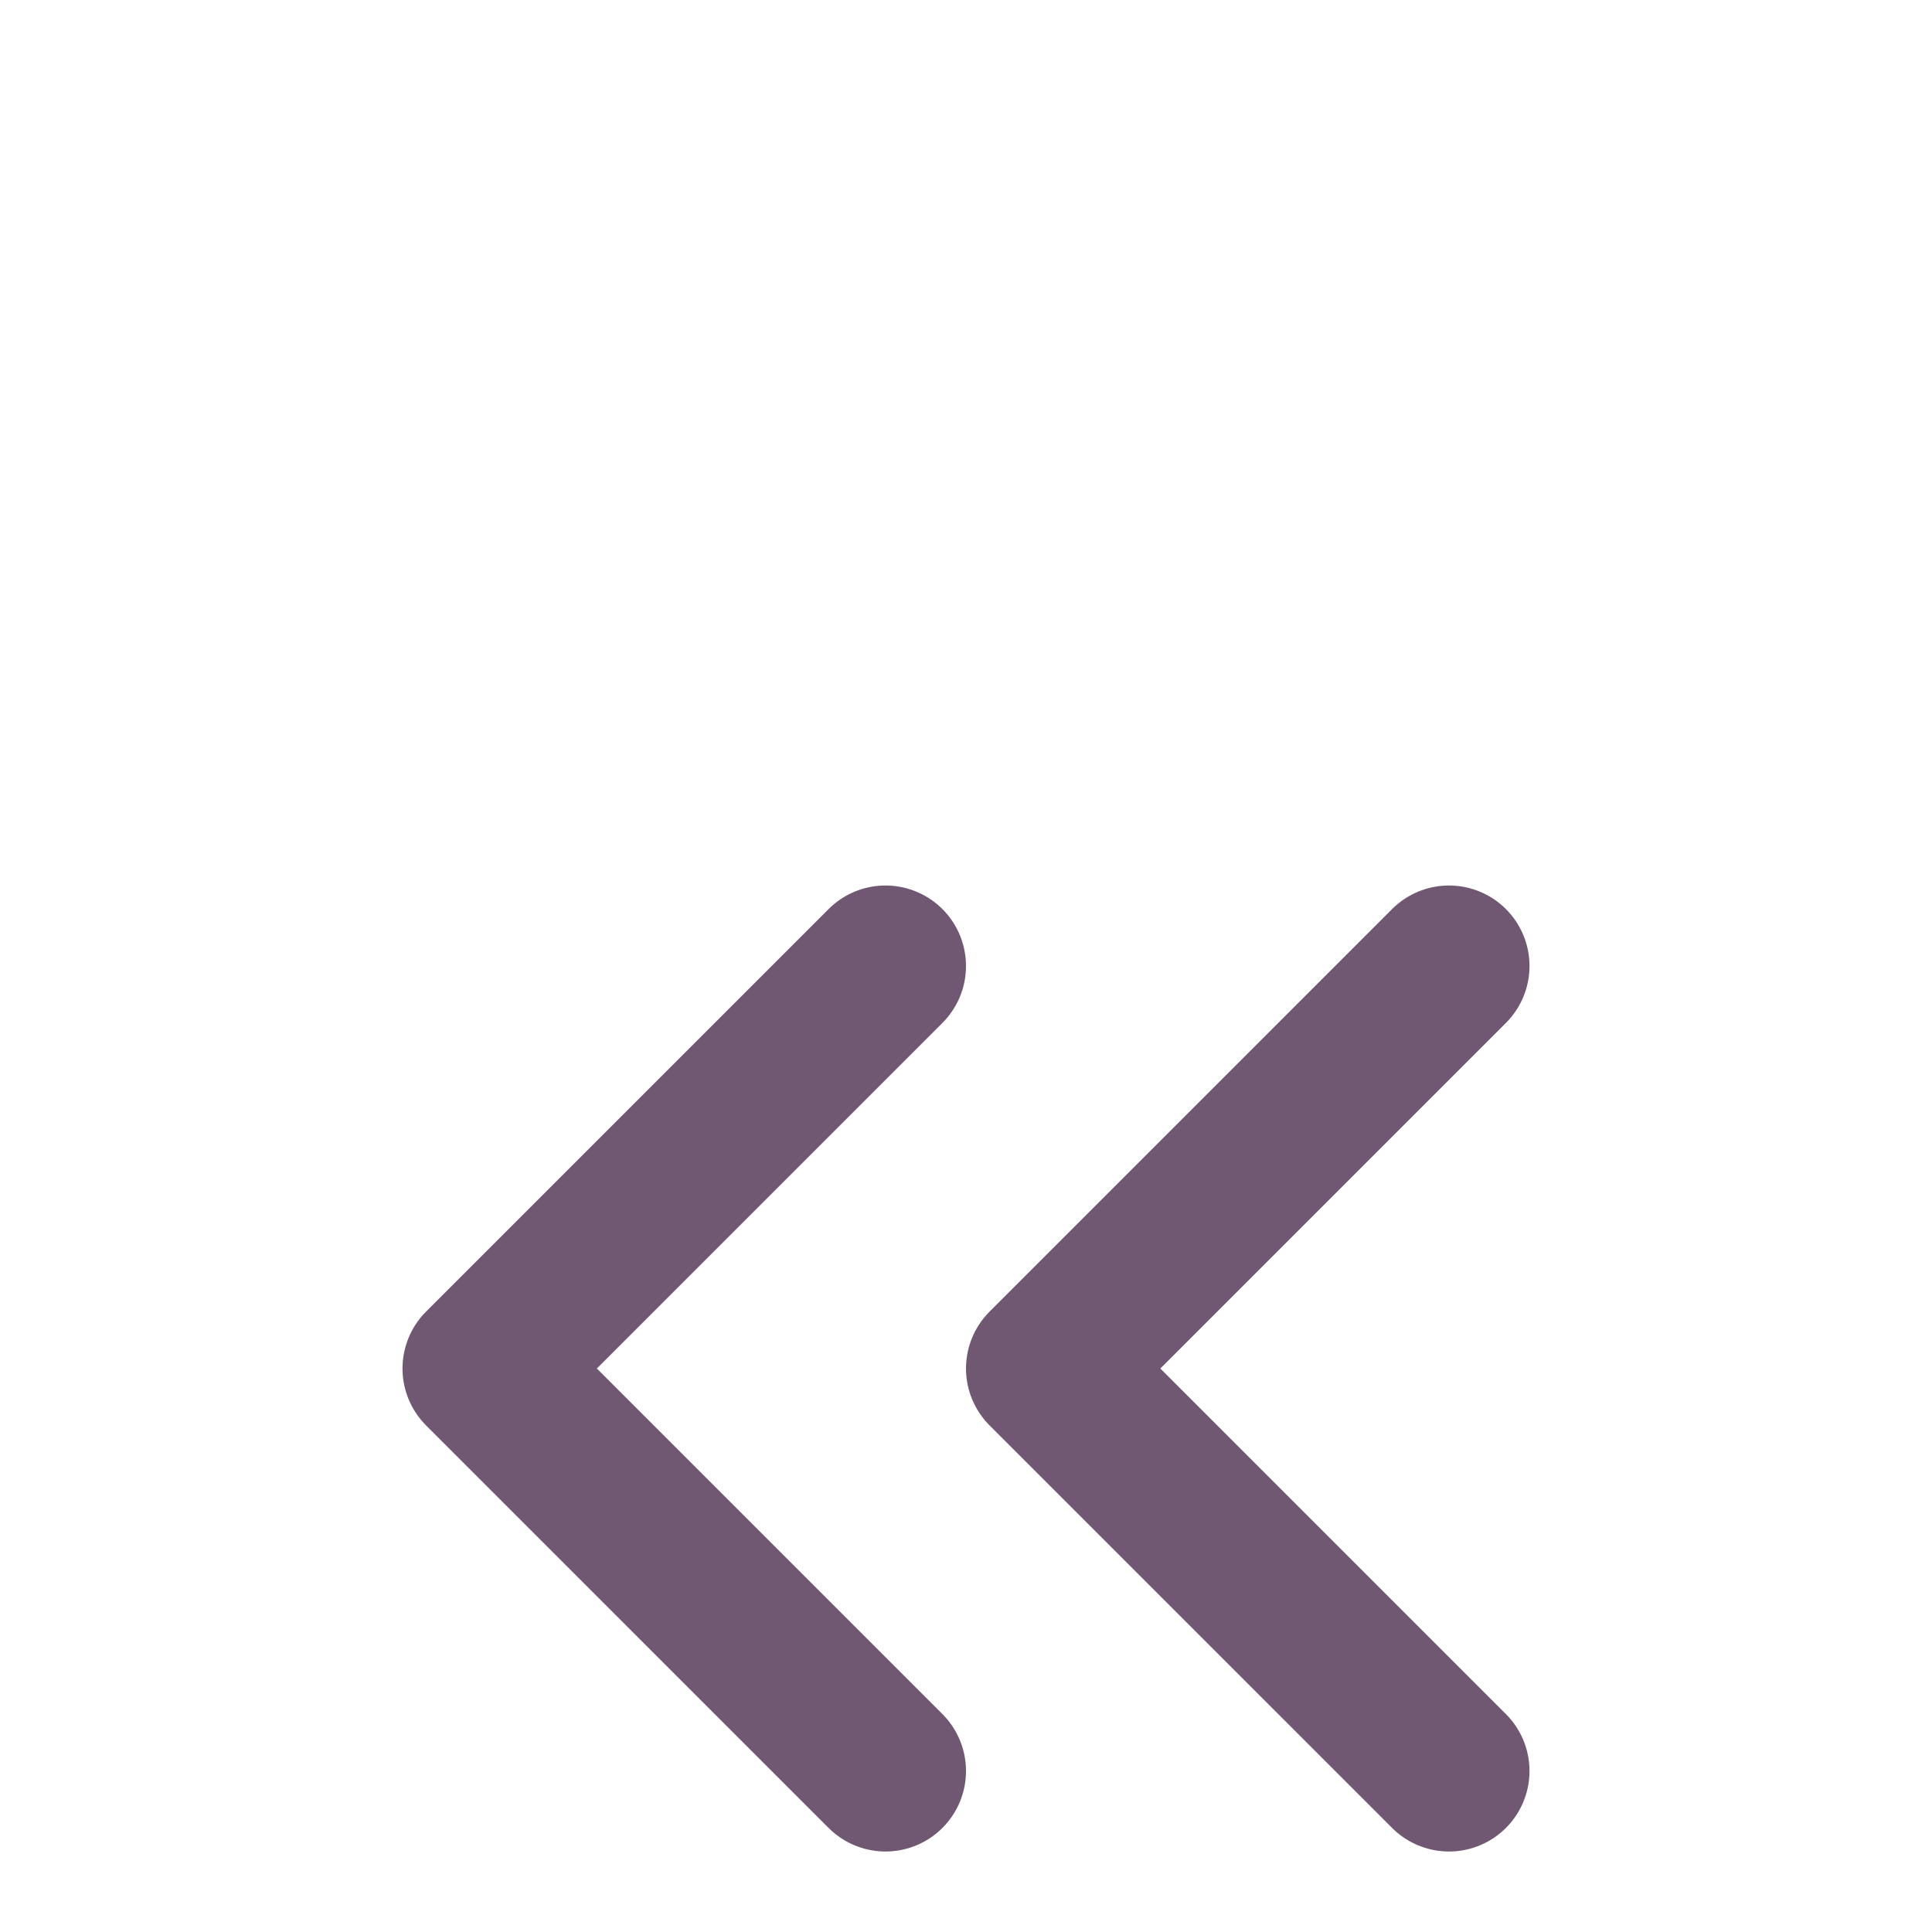
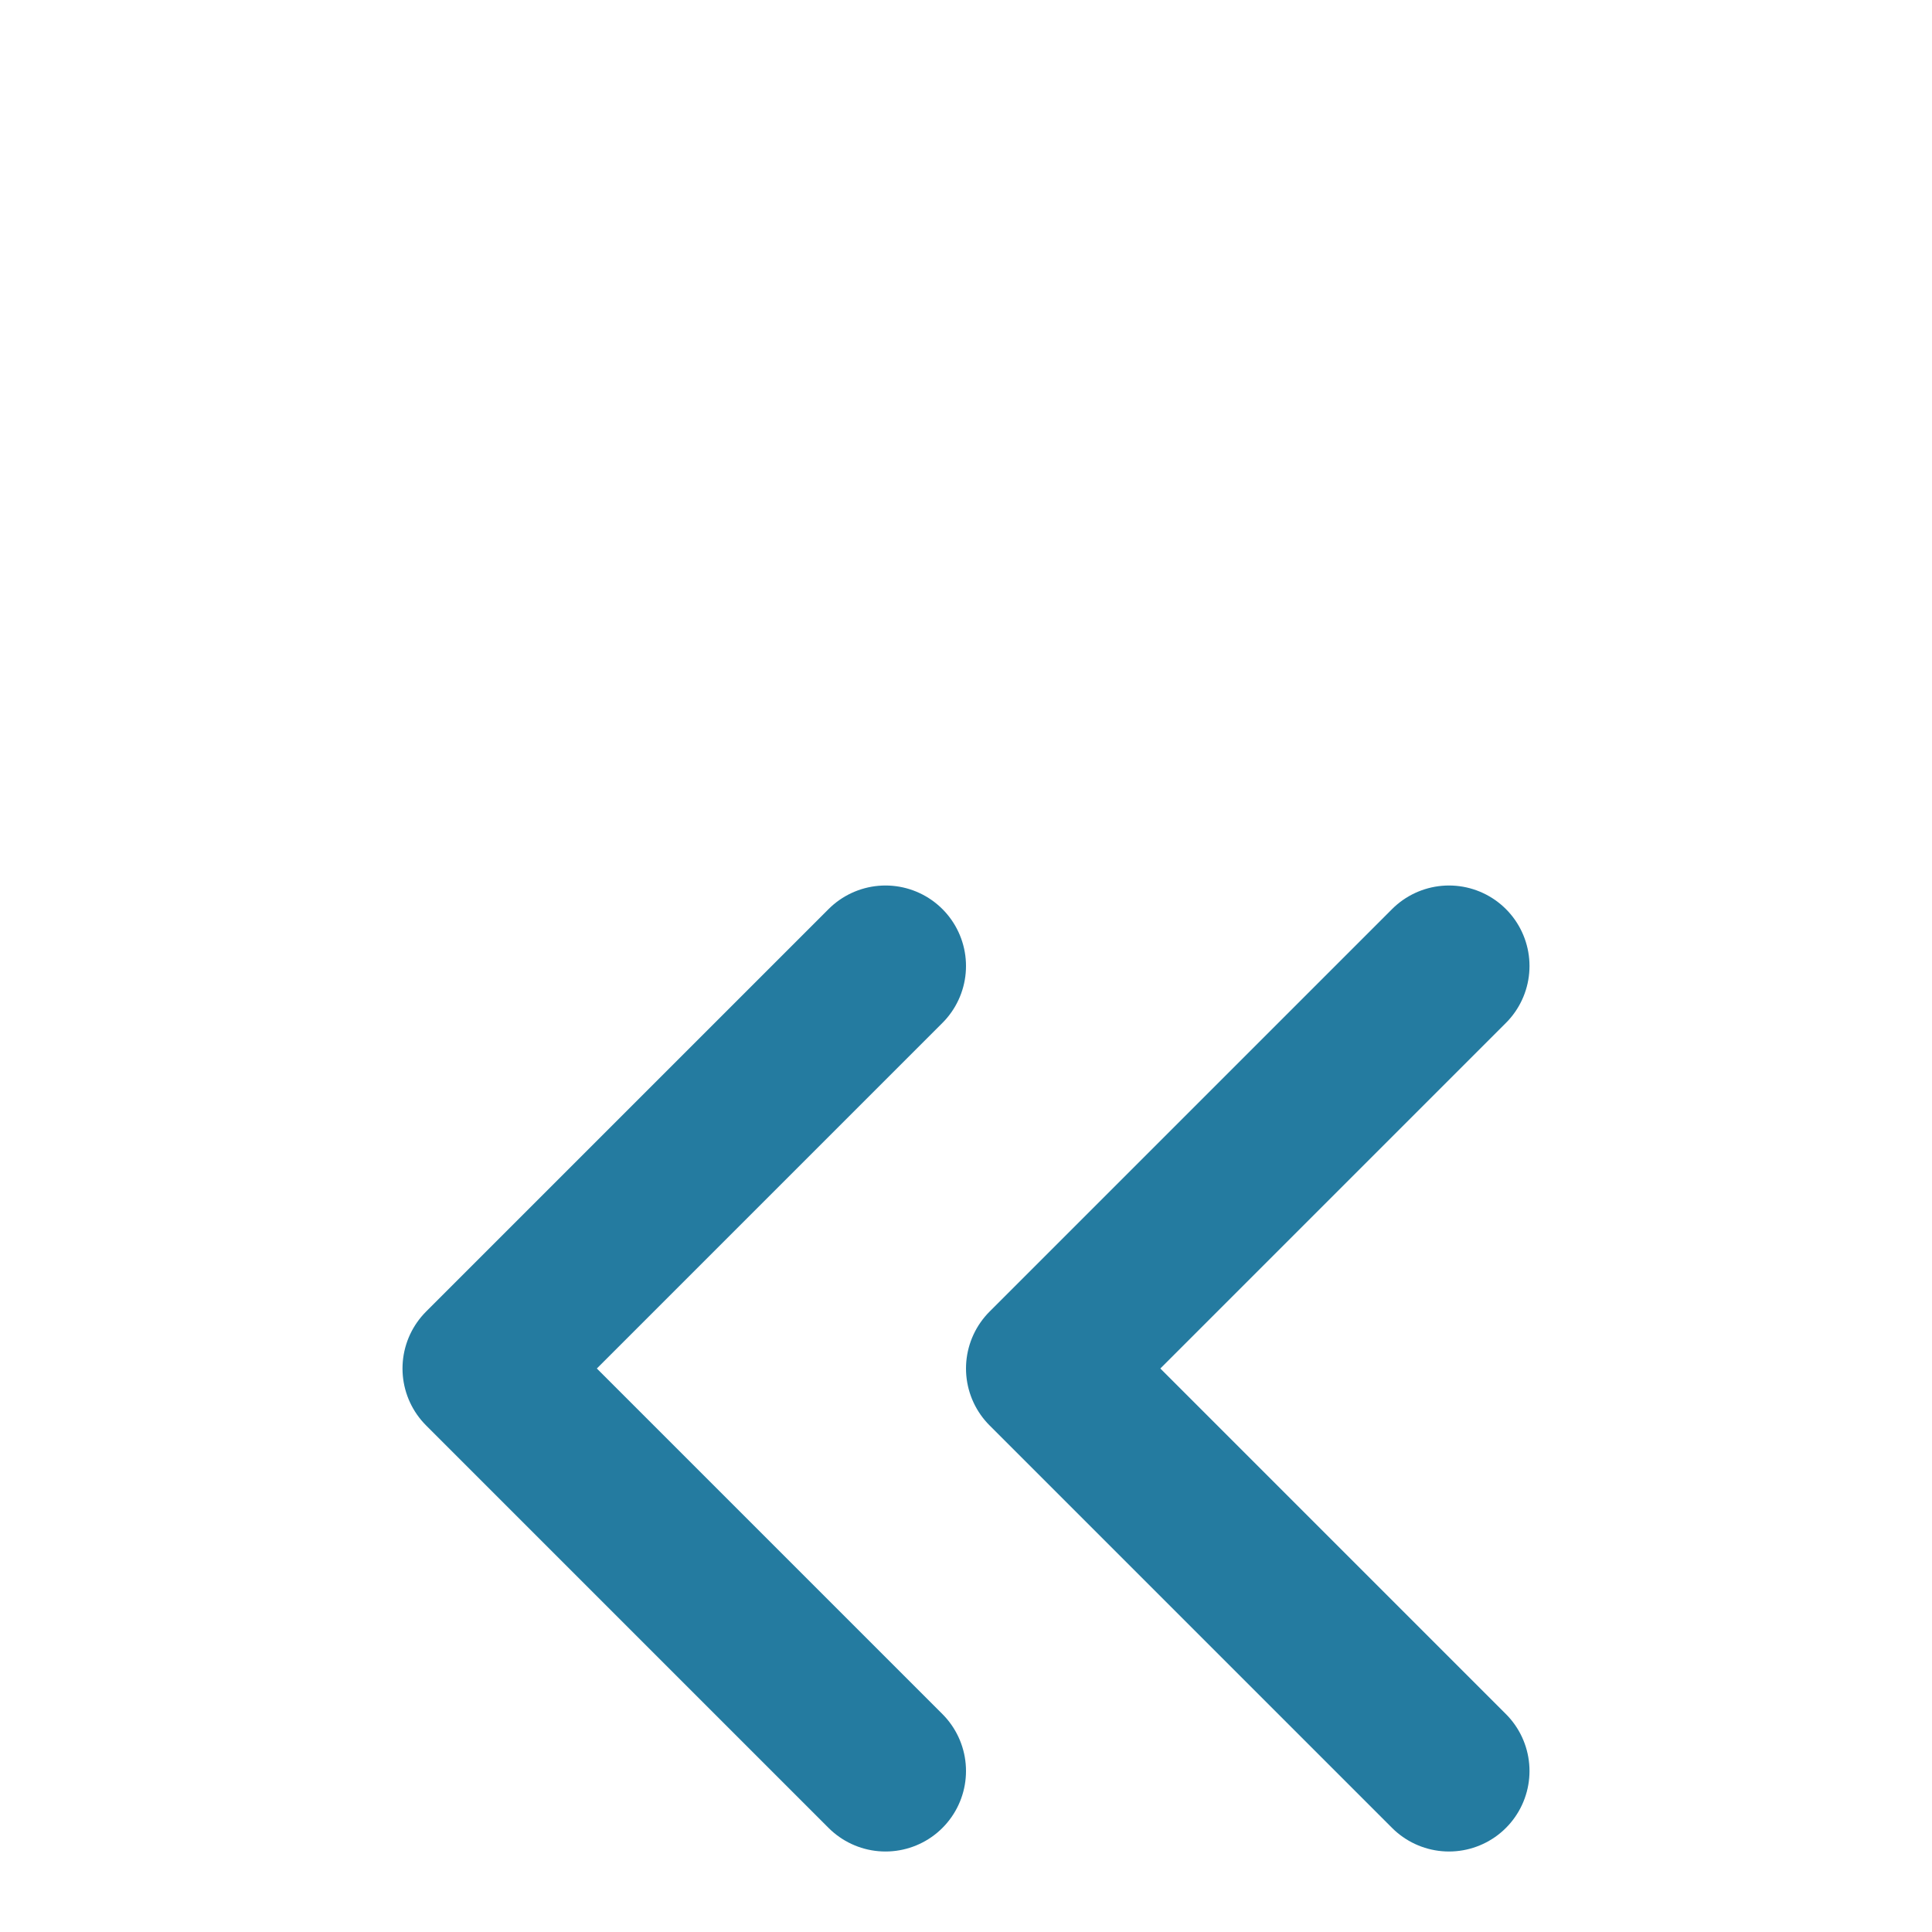
- <svg xmlns="http://www.w3.org/2000/svg" width="24" height="24" viewBox="0 -5 24 24" fill="none" stroke="#705772" stroke-width="2" stroke-linecap="round" stroke-linejoin="round" class="feather feather-chevrons-left">
+ <svg xmlns="http://www.w3.org/2000/svg" width="24" height="24" viewBox="0 -5 24 24" fill="none" stroke="#247BA0" stroke-width="2" stroke-linecap="round" stroke-linejoin="round" class="feather feather-chevrons-left">
  <polyline points="11 17 6 12 11 7" />
  <polyline points="18 17 13 12 18 7" />
</svg>
